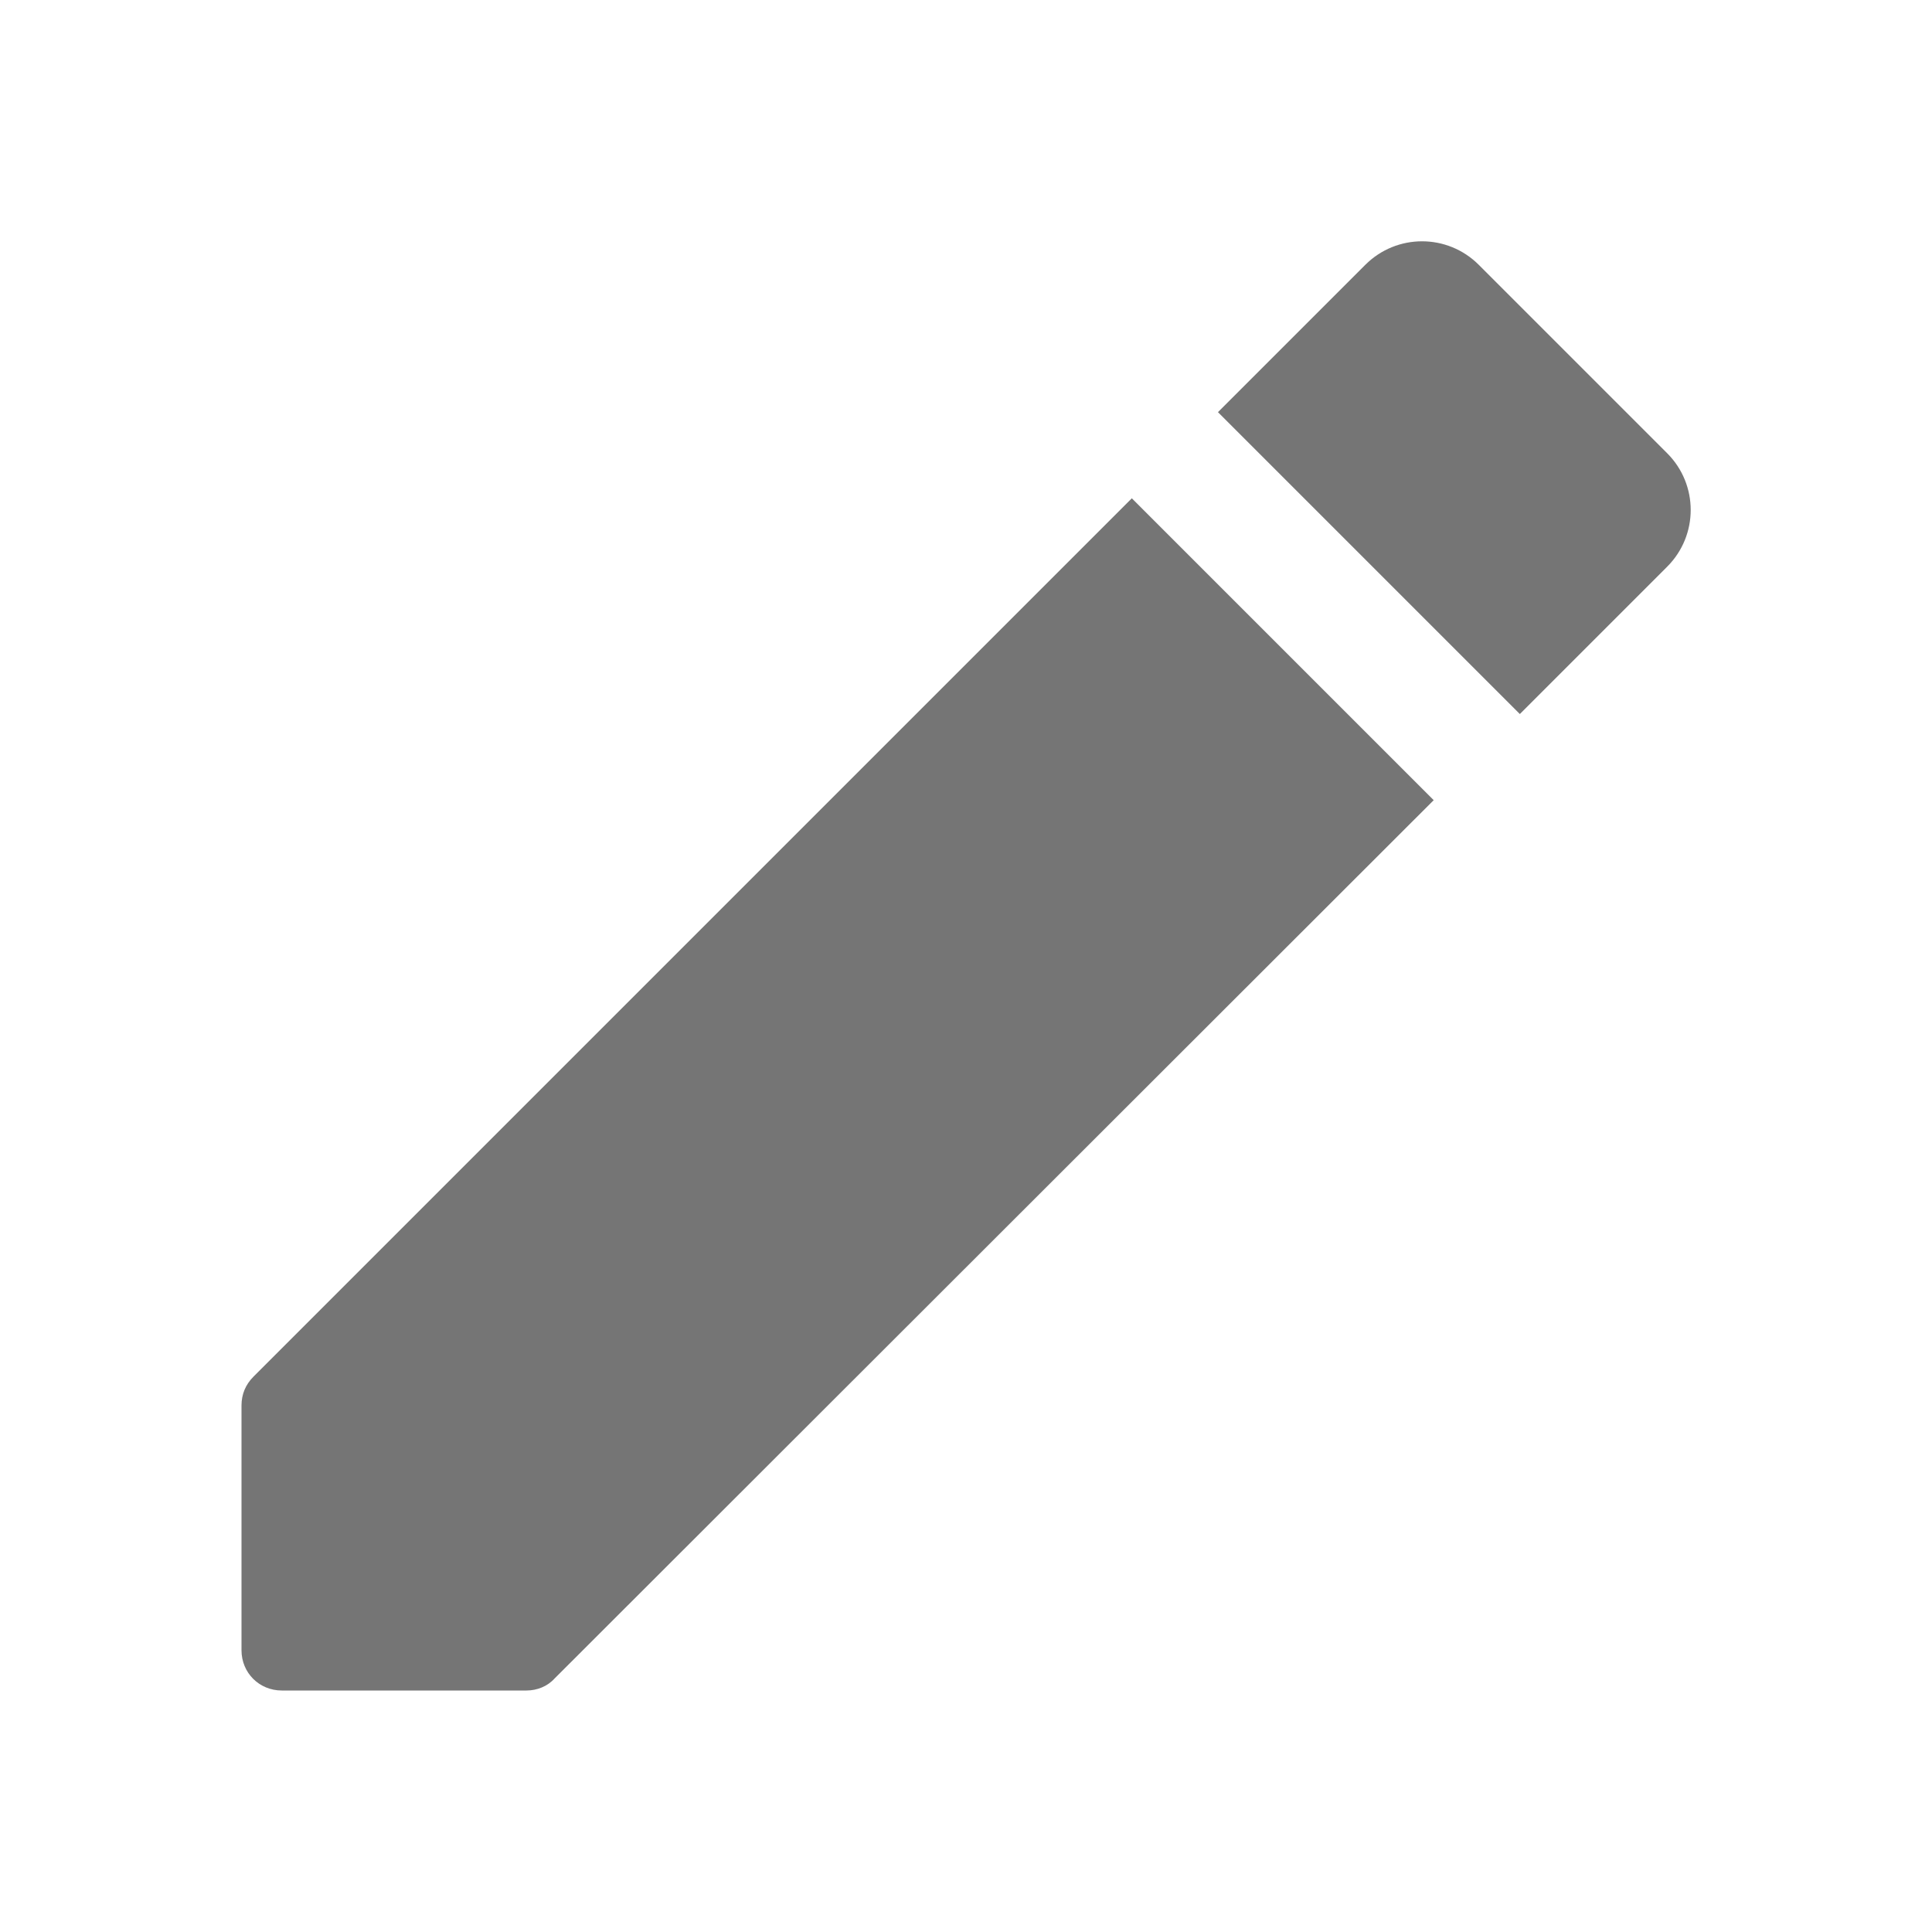
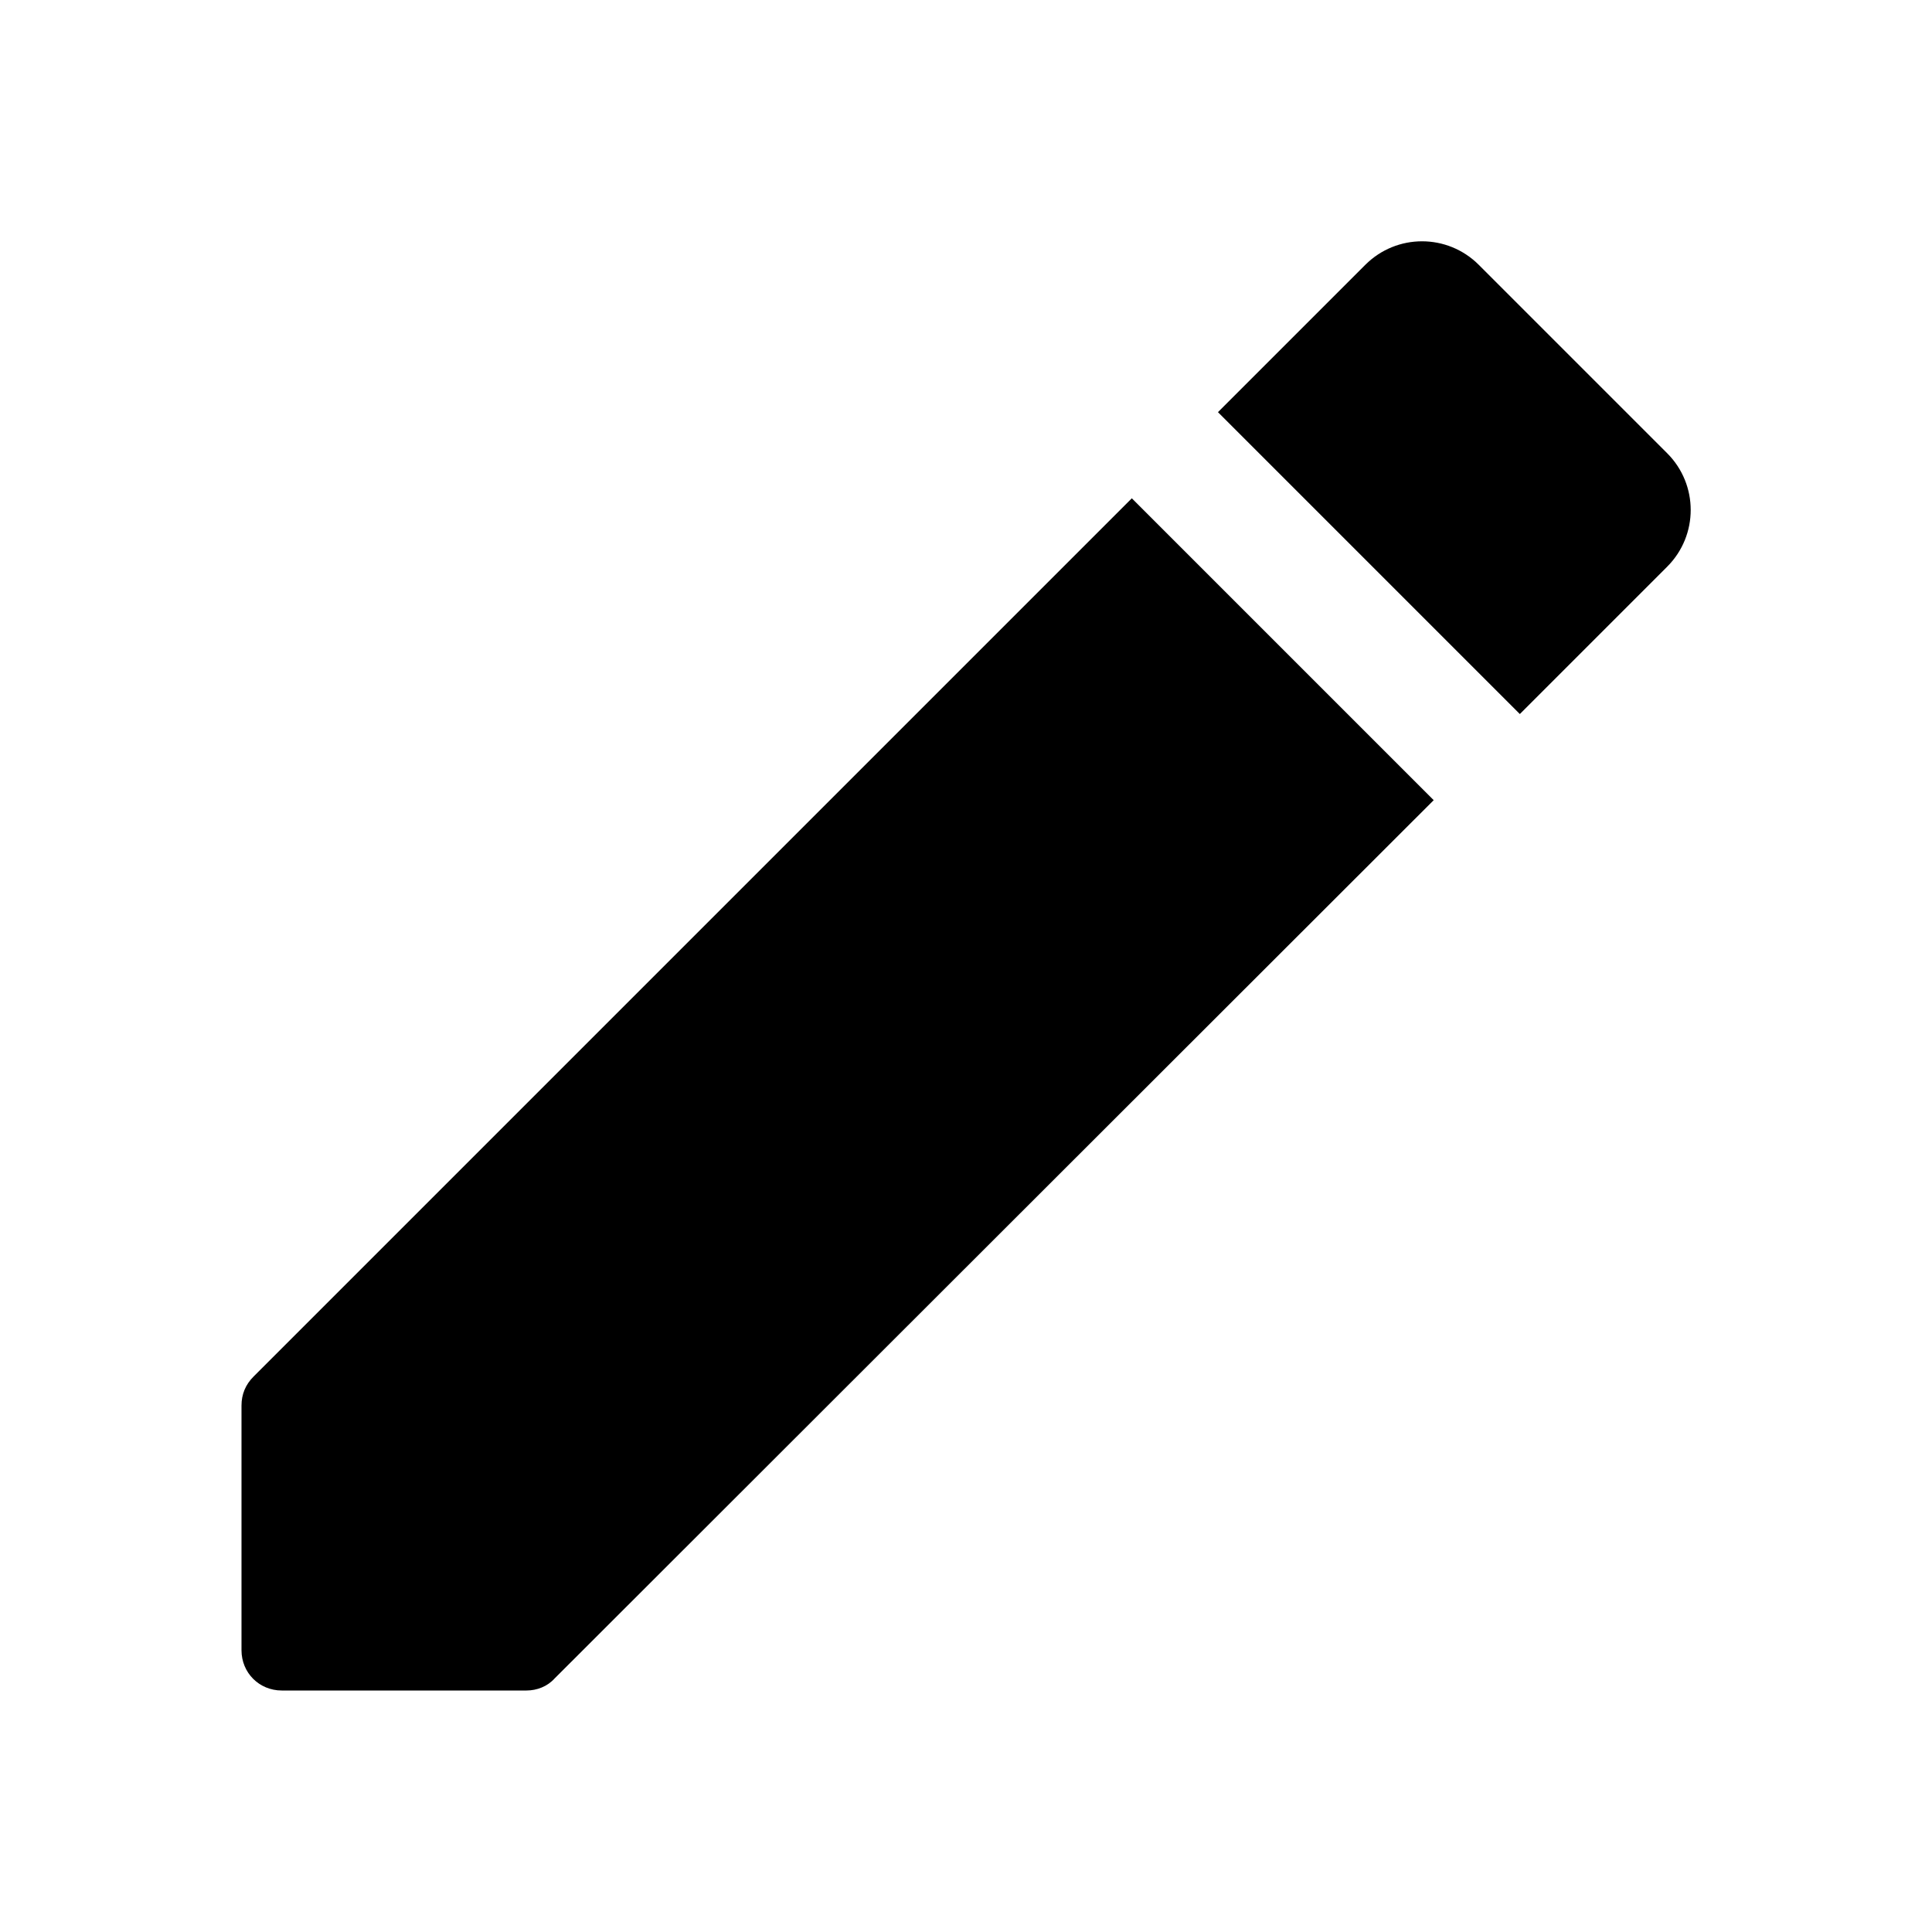
<svg xmlns="http://www.w3.org/2000/svg" width="24" height="24" viewBox="0 0 24 24" fill="none">
-   <path d="M3 17.46V20.5C3 20.78 3.22 21 3.5 21H6.54C6.67 21 6.8 20.95 6.89 20.85L17.81 9.94L14.06 6.19L3.15 17.1C3.05 17.2 3 17.32 3 17.46ZM20.71 7.04C21.1 6.65 21.1 6.02 20.71 5.63L18.37 3.29C17.98 2.9 17.35 2.9 16.96 3.29L15.13 5.12L18.88 8.87L20.71 7.04Z" fill="currentColor" fill-opacity="0.54" />
+   <path d="M3 17.46V20.5C3 20.78 3.22 21 3.5 21H6.54C6.67 21 6.8 20.95 6.89 20.85L17.81 9.94L14.06 6.19L3.15 17.1C3.05 17.2 3 17.32 3 17.46ZM20.71 7.04C21.1 6.65 21.1 6.02 20.71 5.63L18.37 3.29C17.98 2.9 17.35 2.9 16.96 3.29L15.13 5.12L18.88 8.87L20.71 7.04Z" fill="currentColor" />
</svg>
